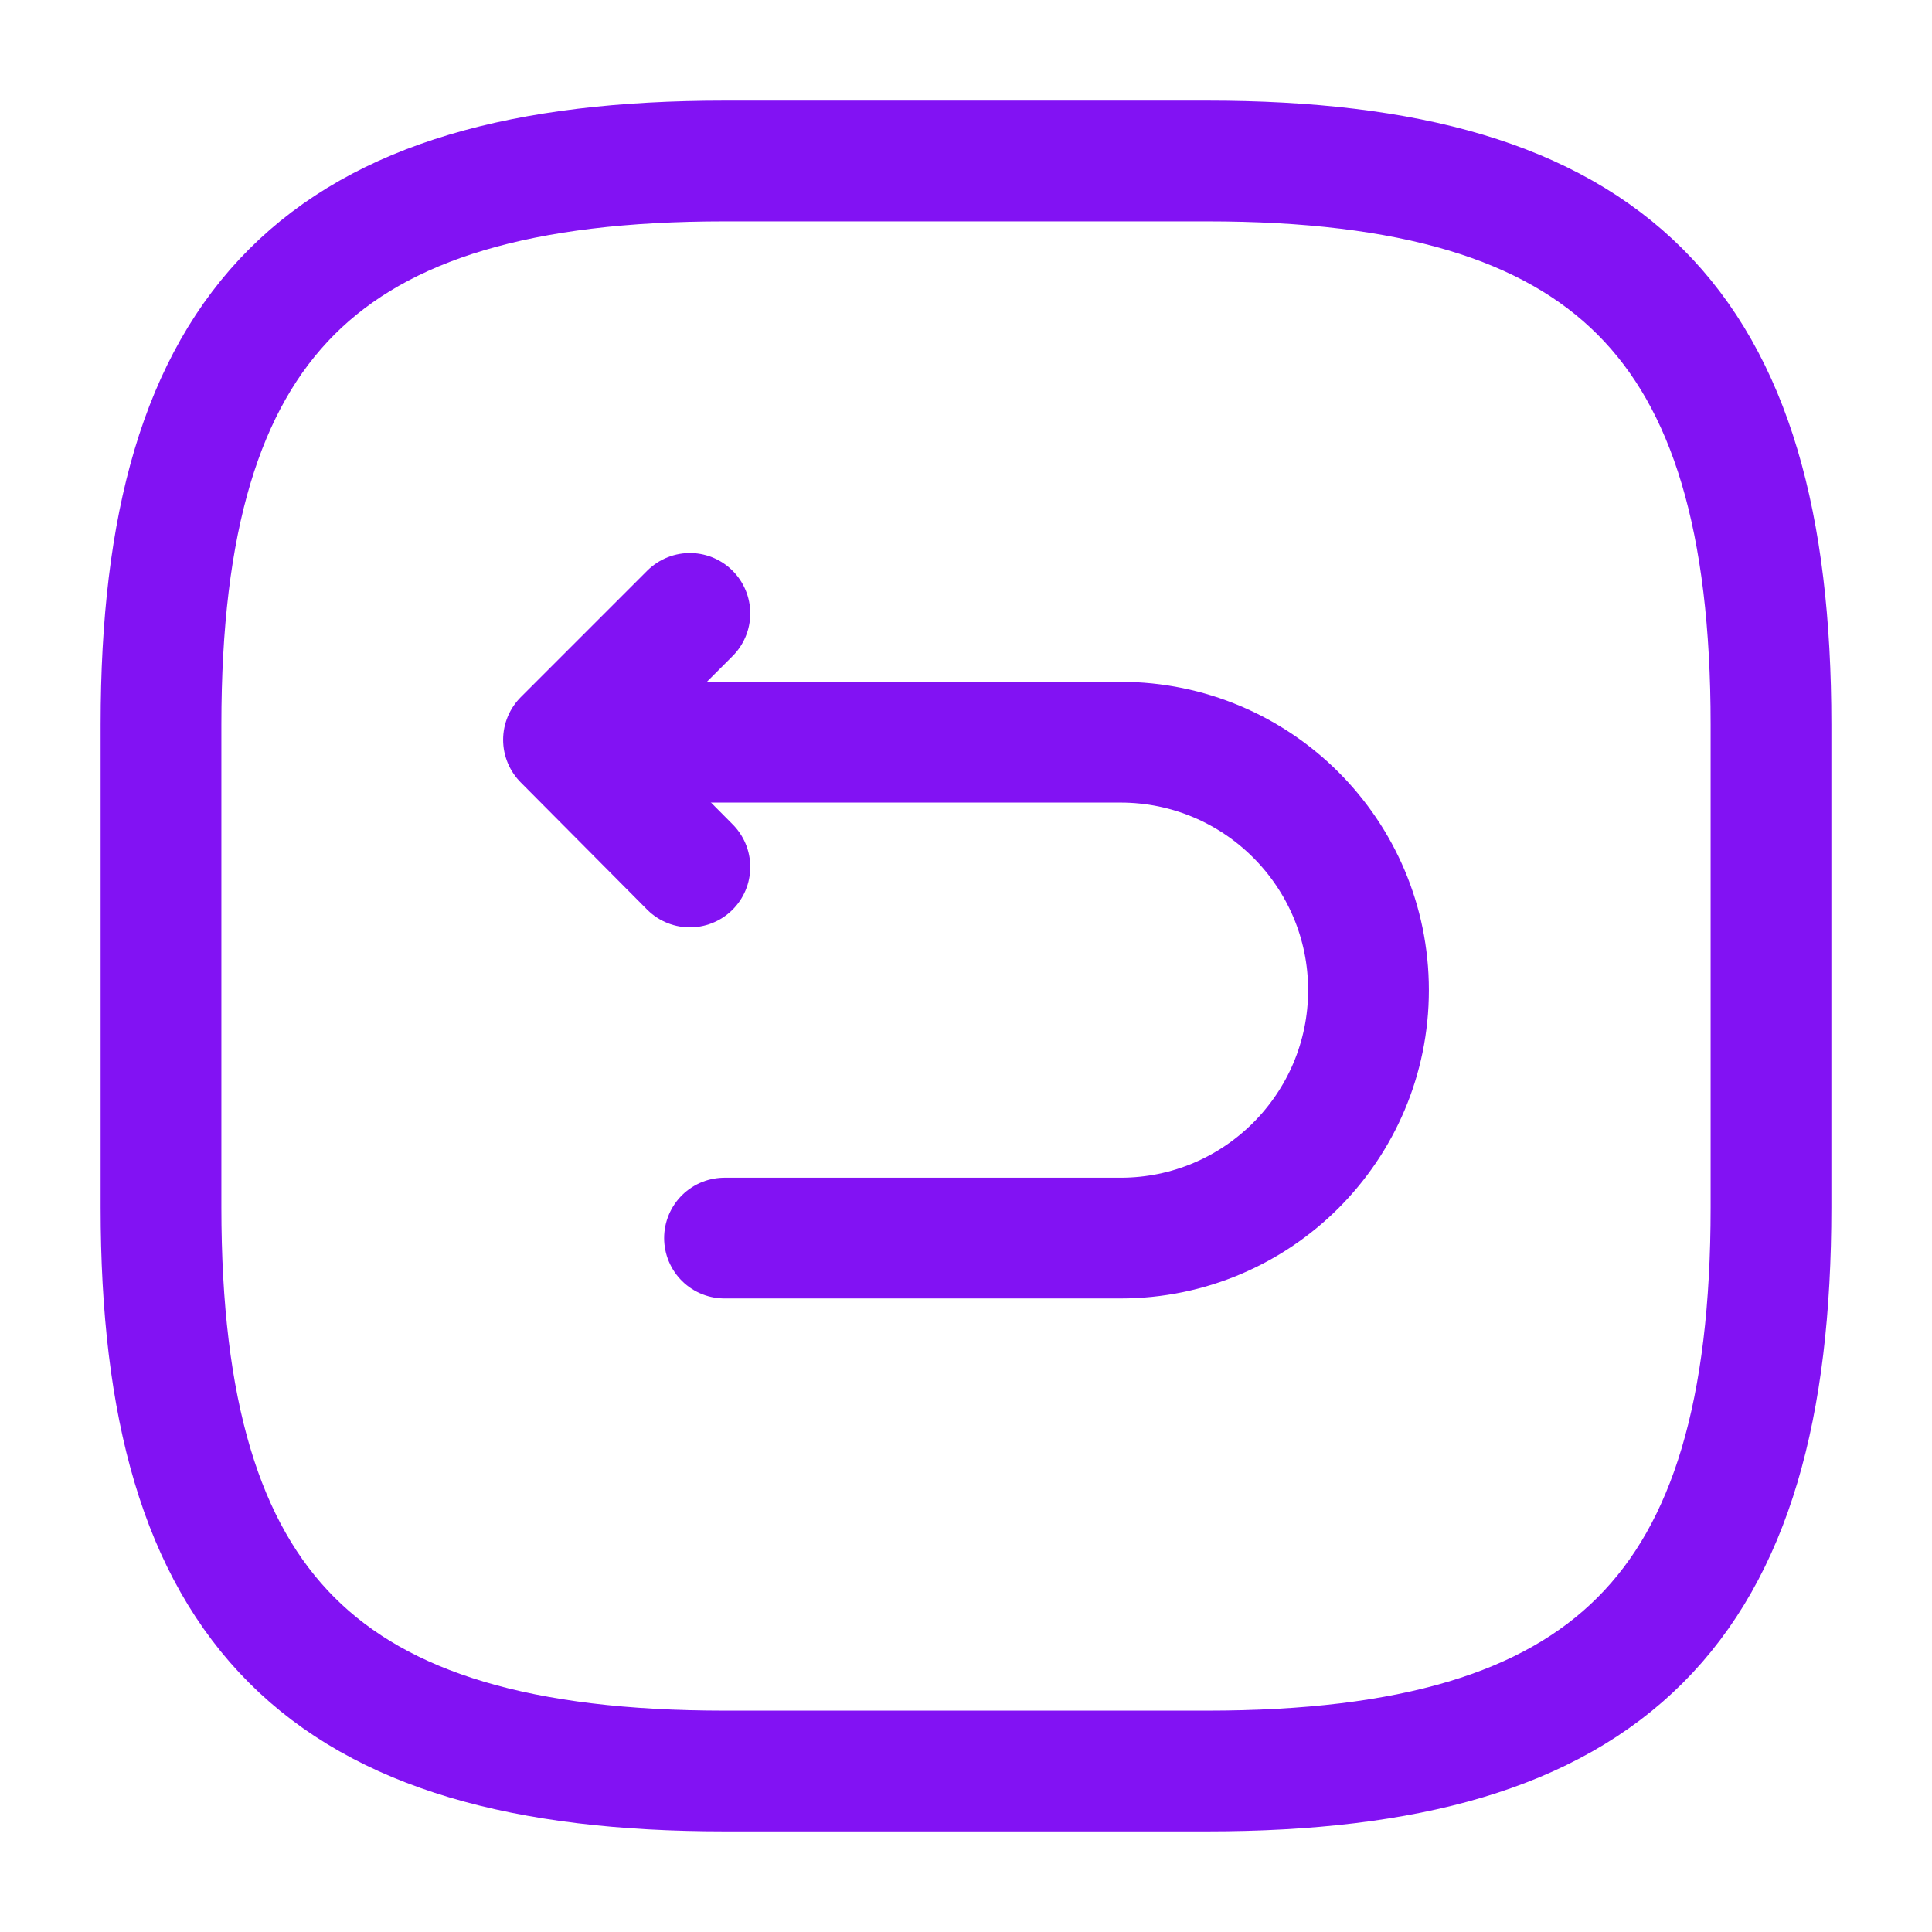
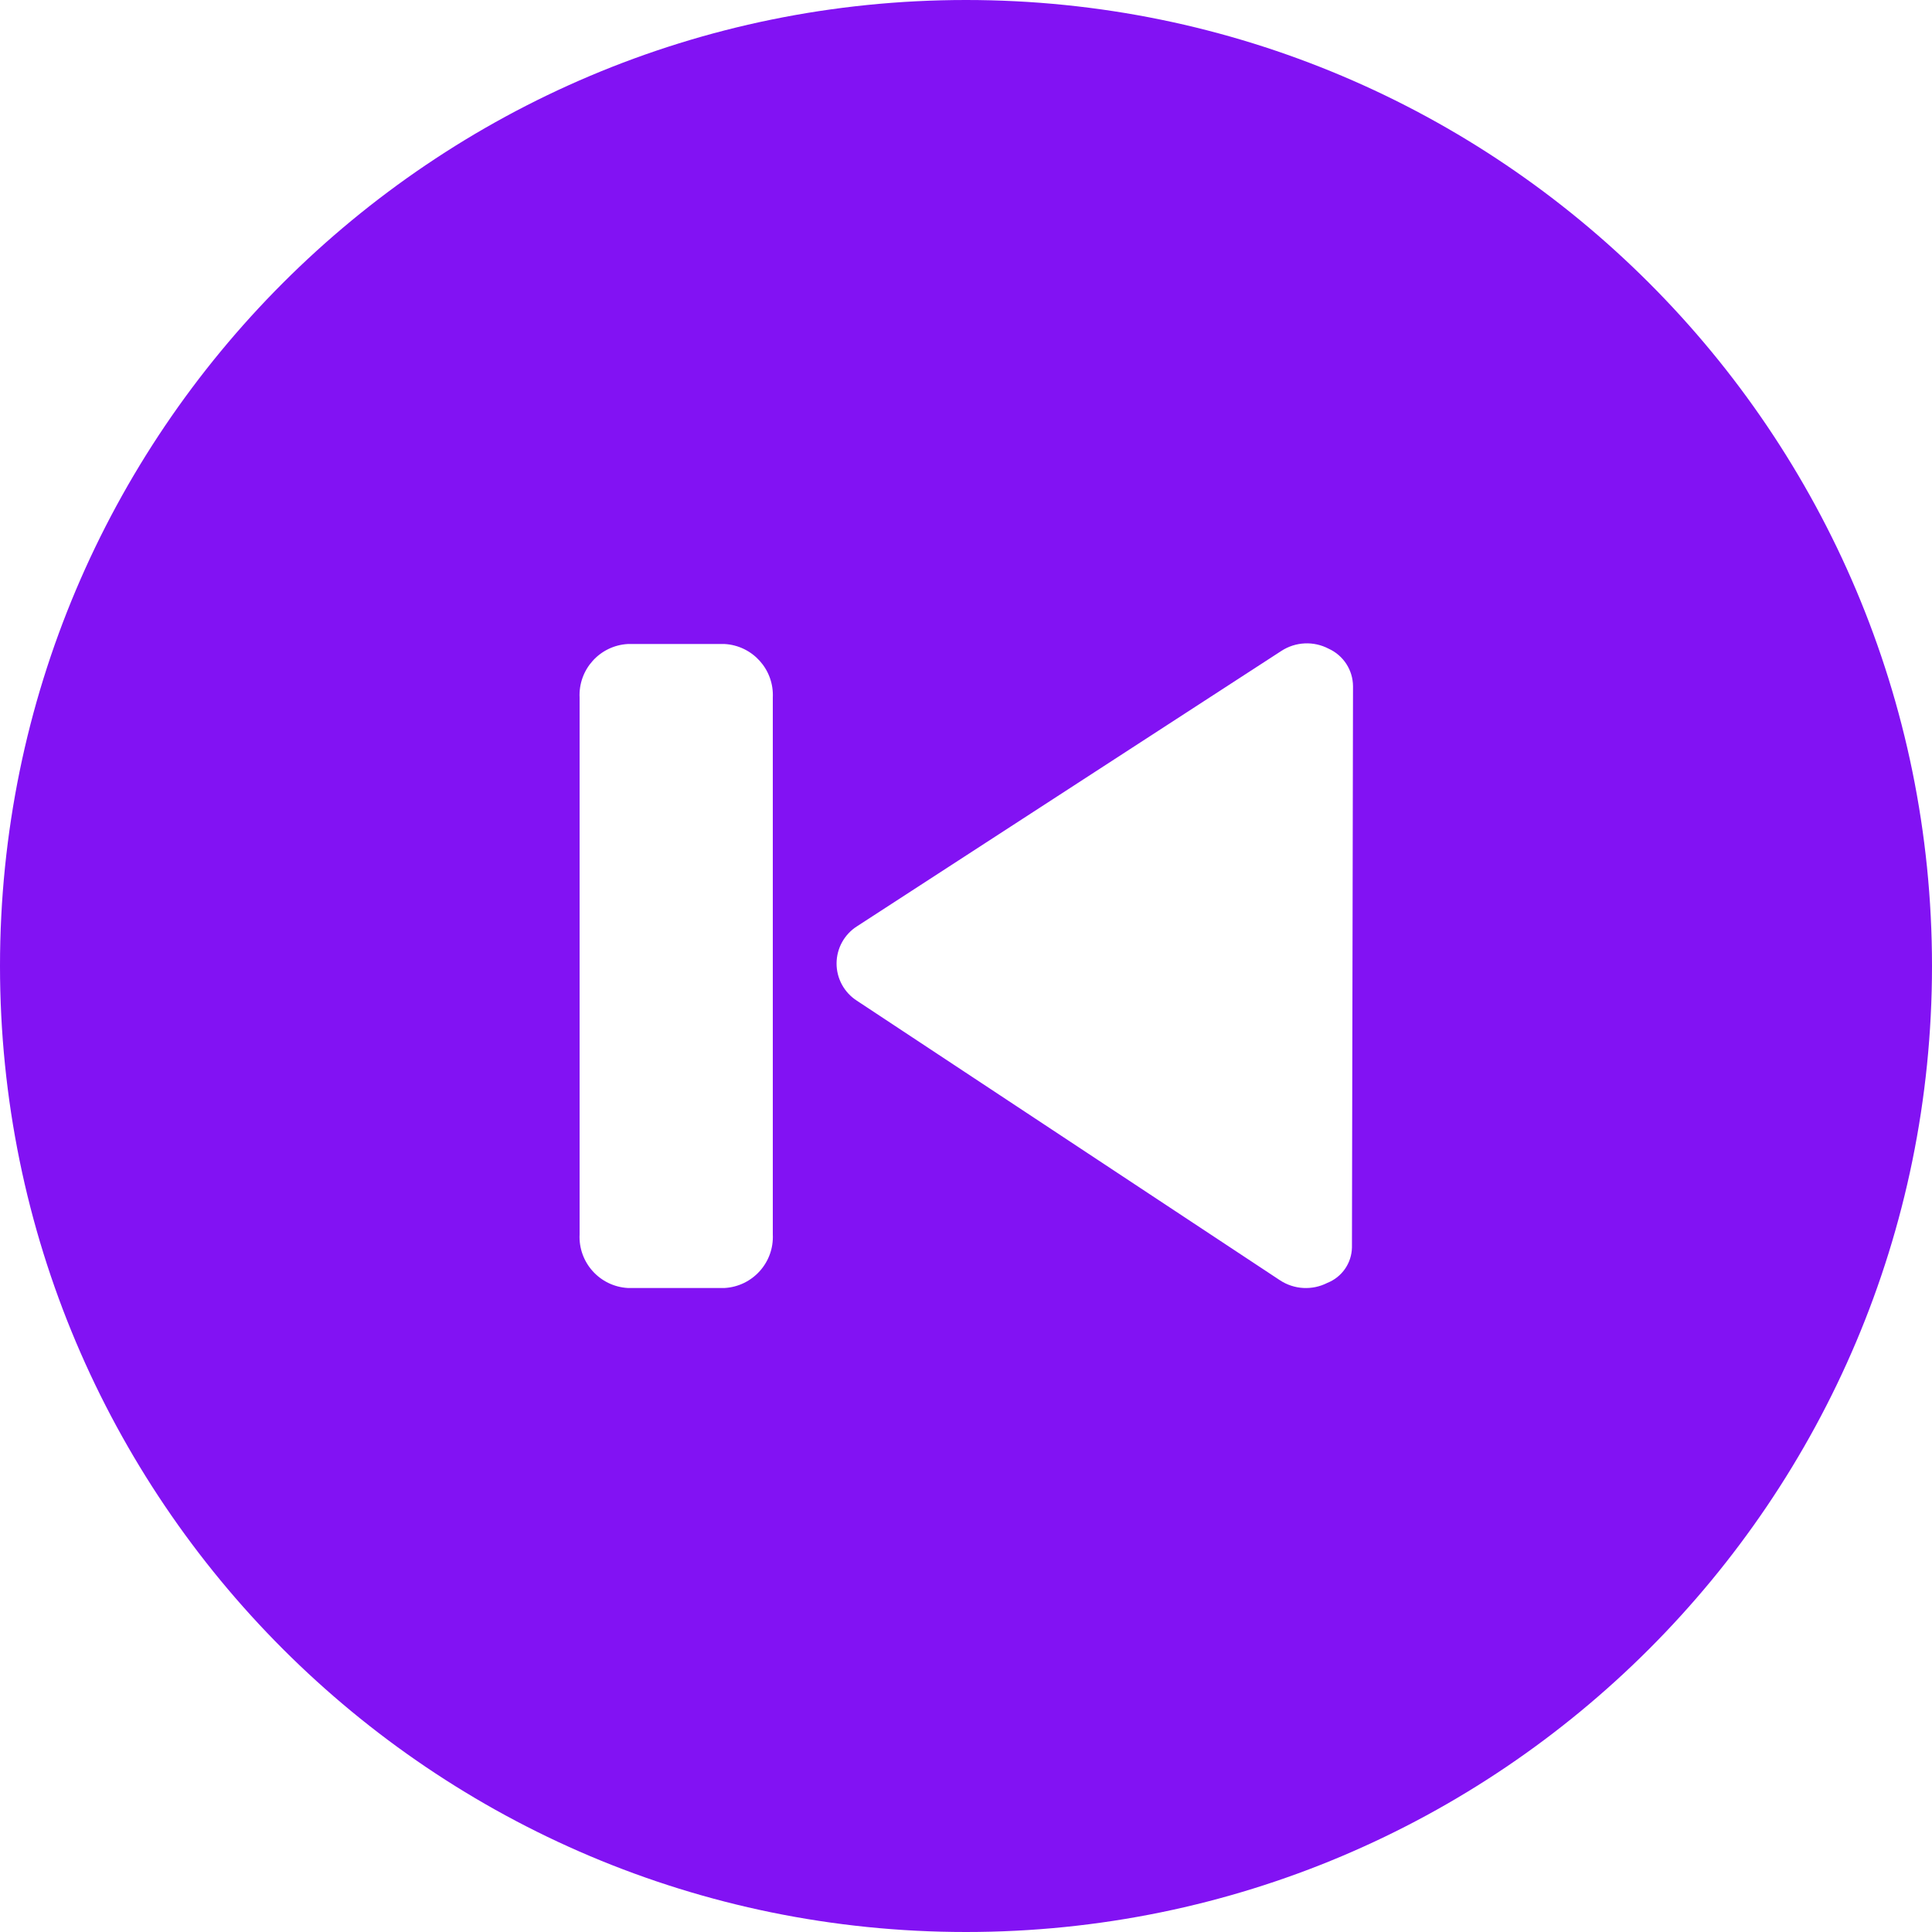
- <svg xmlns="http://www.w3.org/2000/svg" width="227px" height="227px" viewBox="0 0 24 24" fill="none">
+ <svg xmlns="http://www.w3.org/2000/svg" viewBox="0 0 60 60" fill="#8212F3">
  <g id="SVGRepo_bgCarrier" stroke-width="0" />
  <g id="SVGRepo_tracerCarrier" stroke-linecap="round" stroke-linejoin="round" />
  <g id="SVGRepo_iconCarrier">
-     <path d="M9 22H15C20 22 22 20 22 15V9C22 4 20 2 15 2H9C4 2 2 4 2 9V15C2 20 4 22 9 22Z" stroke="#8212F3" stroke-width="1.5" stroke-linecap="round" stroke-linejoin="round" />
-     <path d="M9 15.38H13.92C15.62 15.38 17 14 17 12.3C17 10.6 15.62 9.22 13.92 9.22H7.15" stroke="#8212F3" stroke-width="1.5" stroke-miterlimit="10" stroke-linecap="round" stroke-linejoin="round" />
-     <path d="M8.57 10.77L7 9.19L8.57 7.62" stroke="#8212F3" stroke-width="1.5" stroke-linecap="round" stroke-linejoin="round" />
+     <defs>
+       <style> .cls-1 { fill: #8212F3; fill-rule: evenodd; } </style>
+     </defs>
+     <path class="cls-1" d="M660,810a30,30,0,1,1-30,30A30,30,0,0,1,660,810Zm-10.5,20h3a1.59,1.59,0,0,1,1.5,1.667v16.666A1.59,1.59,0,0,1,652.5,850h-3a1.59,1.59,0,0,1-1.5-1.667V831.667A1.59,1.59,0,0,1,649.5,830Zm22.486,18.741a1.209,1.209,0,0,1-.764,1.1,1.465,1.465,0,0,1-1.473-.082l-13.14-8.683a1.371,1.371,0,0,1,.009-2.311l13.176-8.55a1.454,1.454,0,0,1,1.47-.068,1.288,1.288,0,0,1,.755,1.165Z" id="previous" transform="translate(-630 -810)" />
  </g>
</svg>
